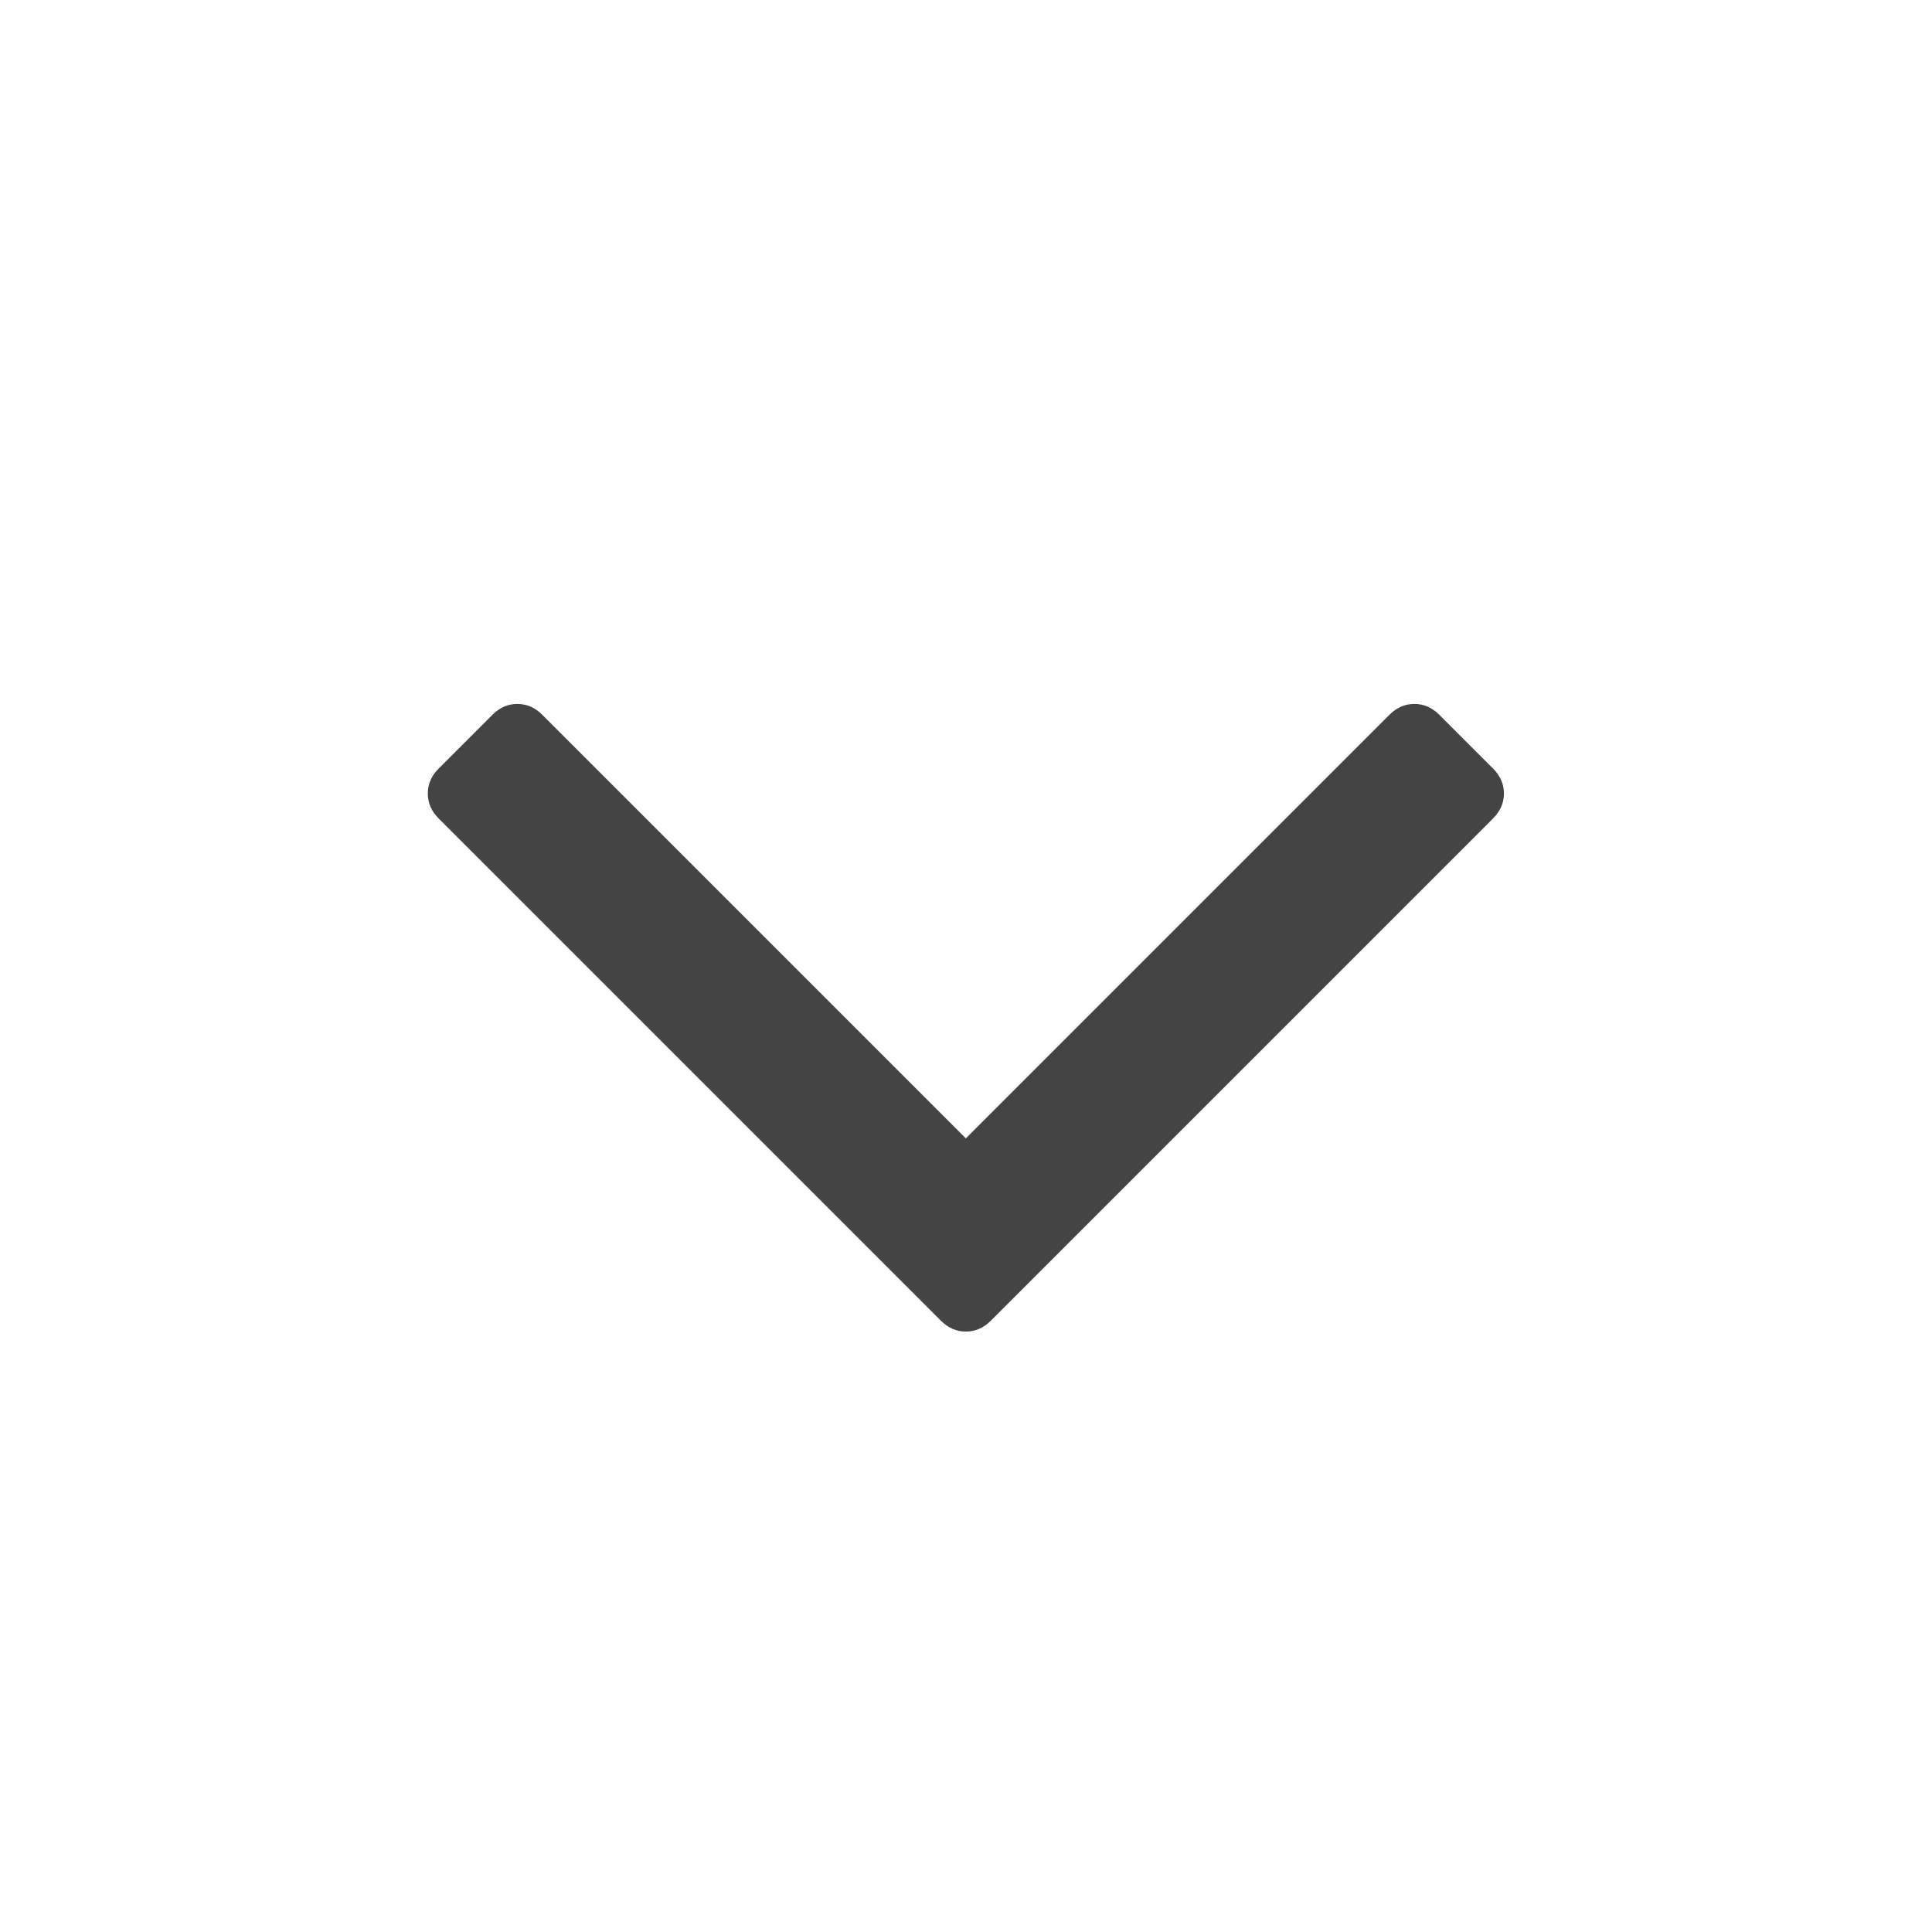
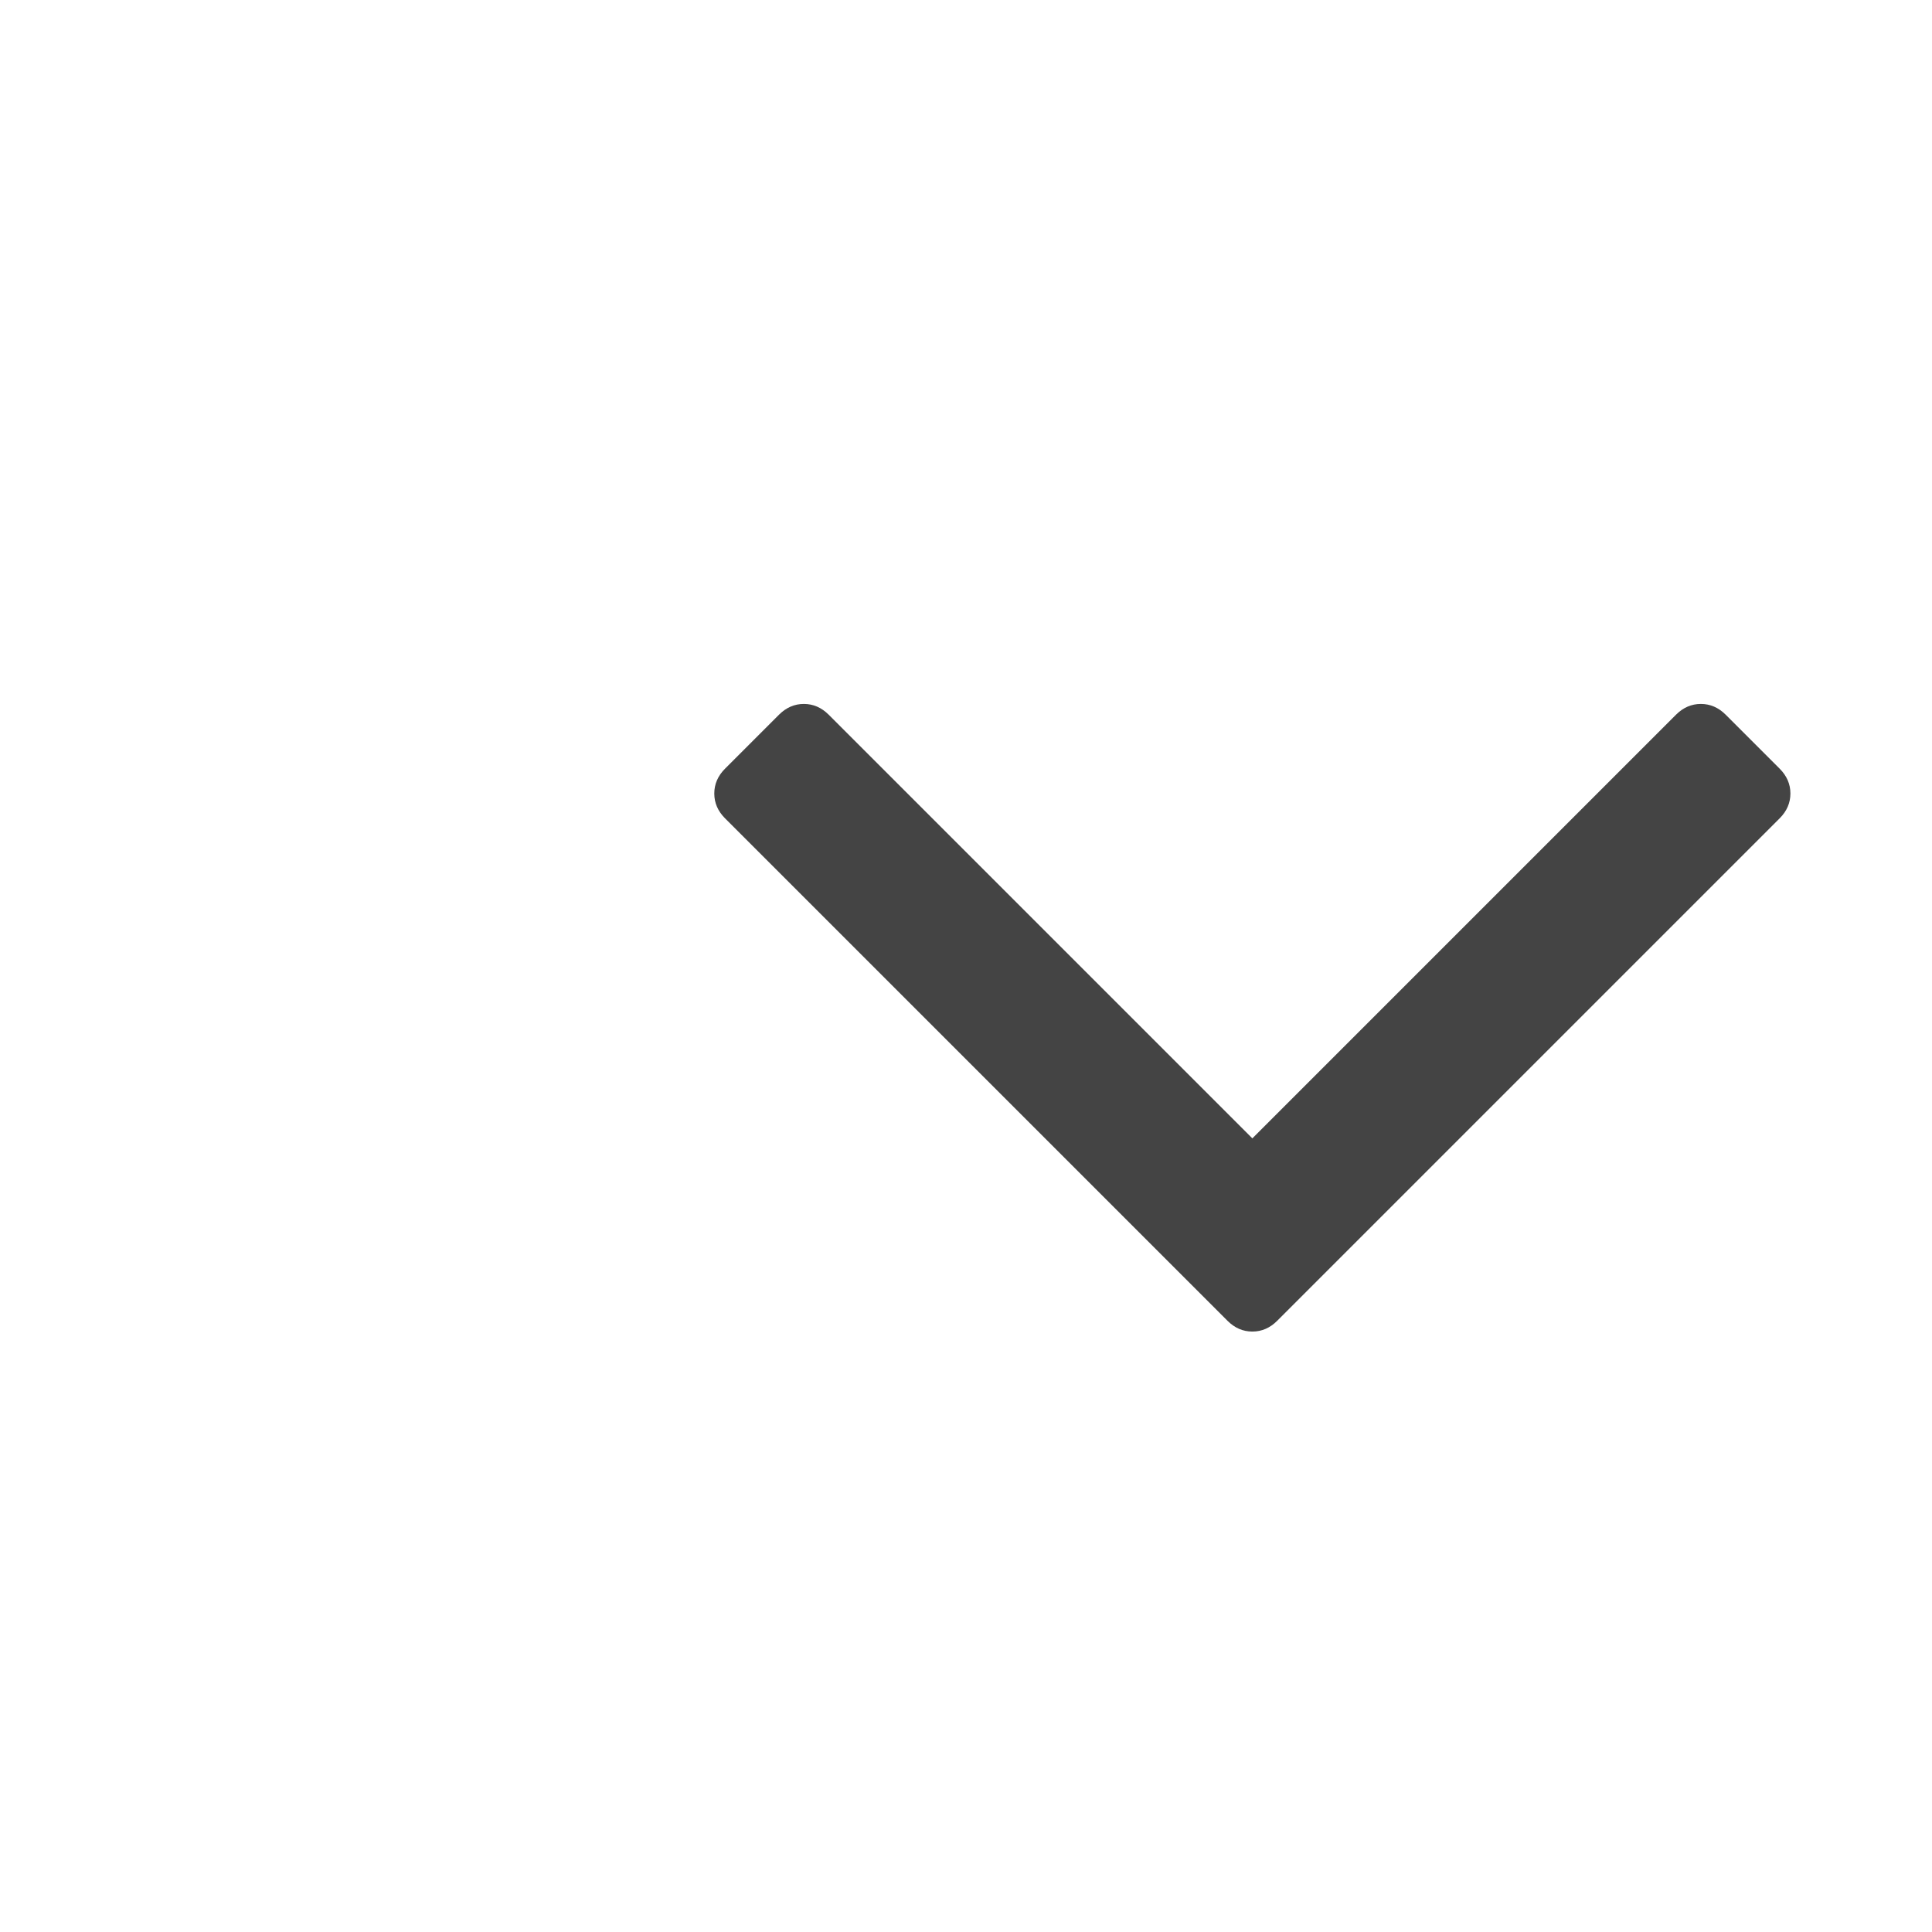
<svg xmlns="http://www.w3.org/2000/svg" id="svg2" height="14" width="14" version="1.1" viewBox="0 0 9 14">
-   <path id="path4" style="fill:#444" d="m8.398 5.75q0 0.102-0.078 0.18l-3.641 3.641q-0.078 0.078-0.18 0.078t-0.18-0.078l-3.641-3.641q-0.078-0.078-0.078-0.18t0.078-0.18l0.391-0.391q0.078-0.078 0.18-0.078t0.18 0.078l3.07 3.07 3.07-3.07q0.078-0.078 0.18-0.078t0.18 0.078l0.391 0.391q0.078 0.078 0.078 0.18z" />
+   <defs id="defs6" />
+   <path id="path4" style="fill:#444444" d="m 10.474,5.75 q 0,0.102 -0.078,0.18 l -3.641,3.641 q -0.078,0.078 -0.18,0.078 -0.102,0 -0.18,-0.078 L 2.754,5.93 q -0.078,-0.078 -0.078,-0.18 0,-0.102 0.078,-0.18 L 3.145,5.179 q 0.078,-0.078 0.18,-0.078 0.102,0 0.18,0.078 l 3.07,3.07 3.07,-3.07 q 0.078,-0.078 0.18,-0.078 0.102,0 0.18,0.078 l 0.391,0.391 q 0.078,0.078 0.078,0.18 z" />
</svg>
